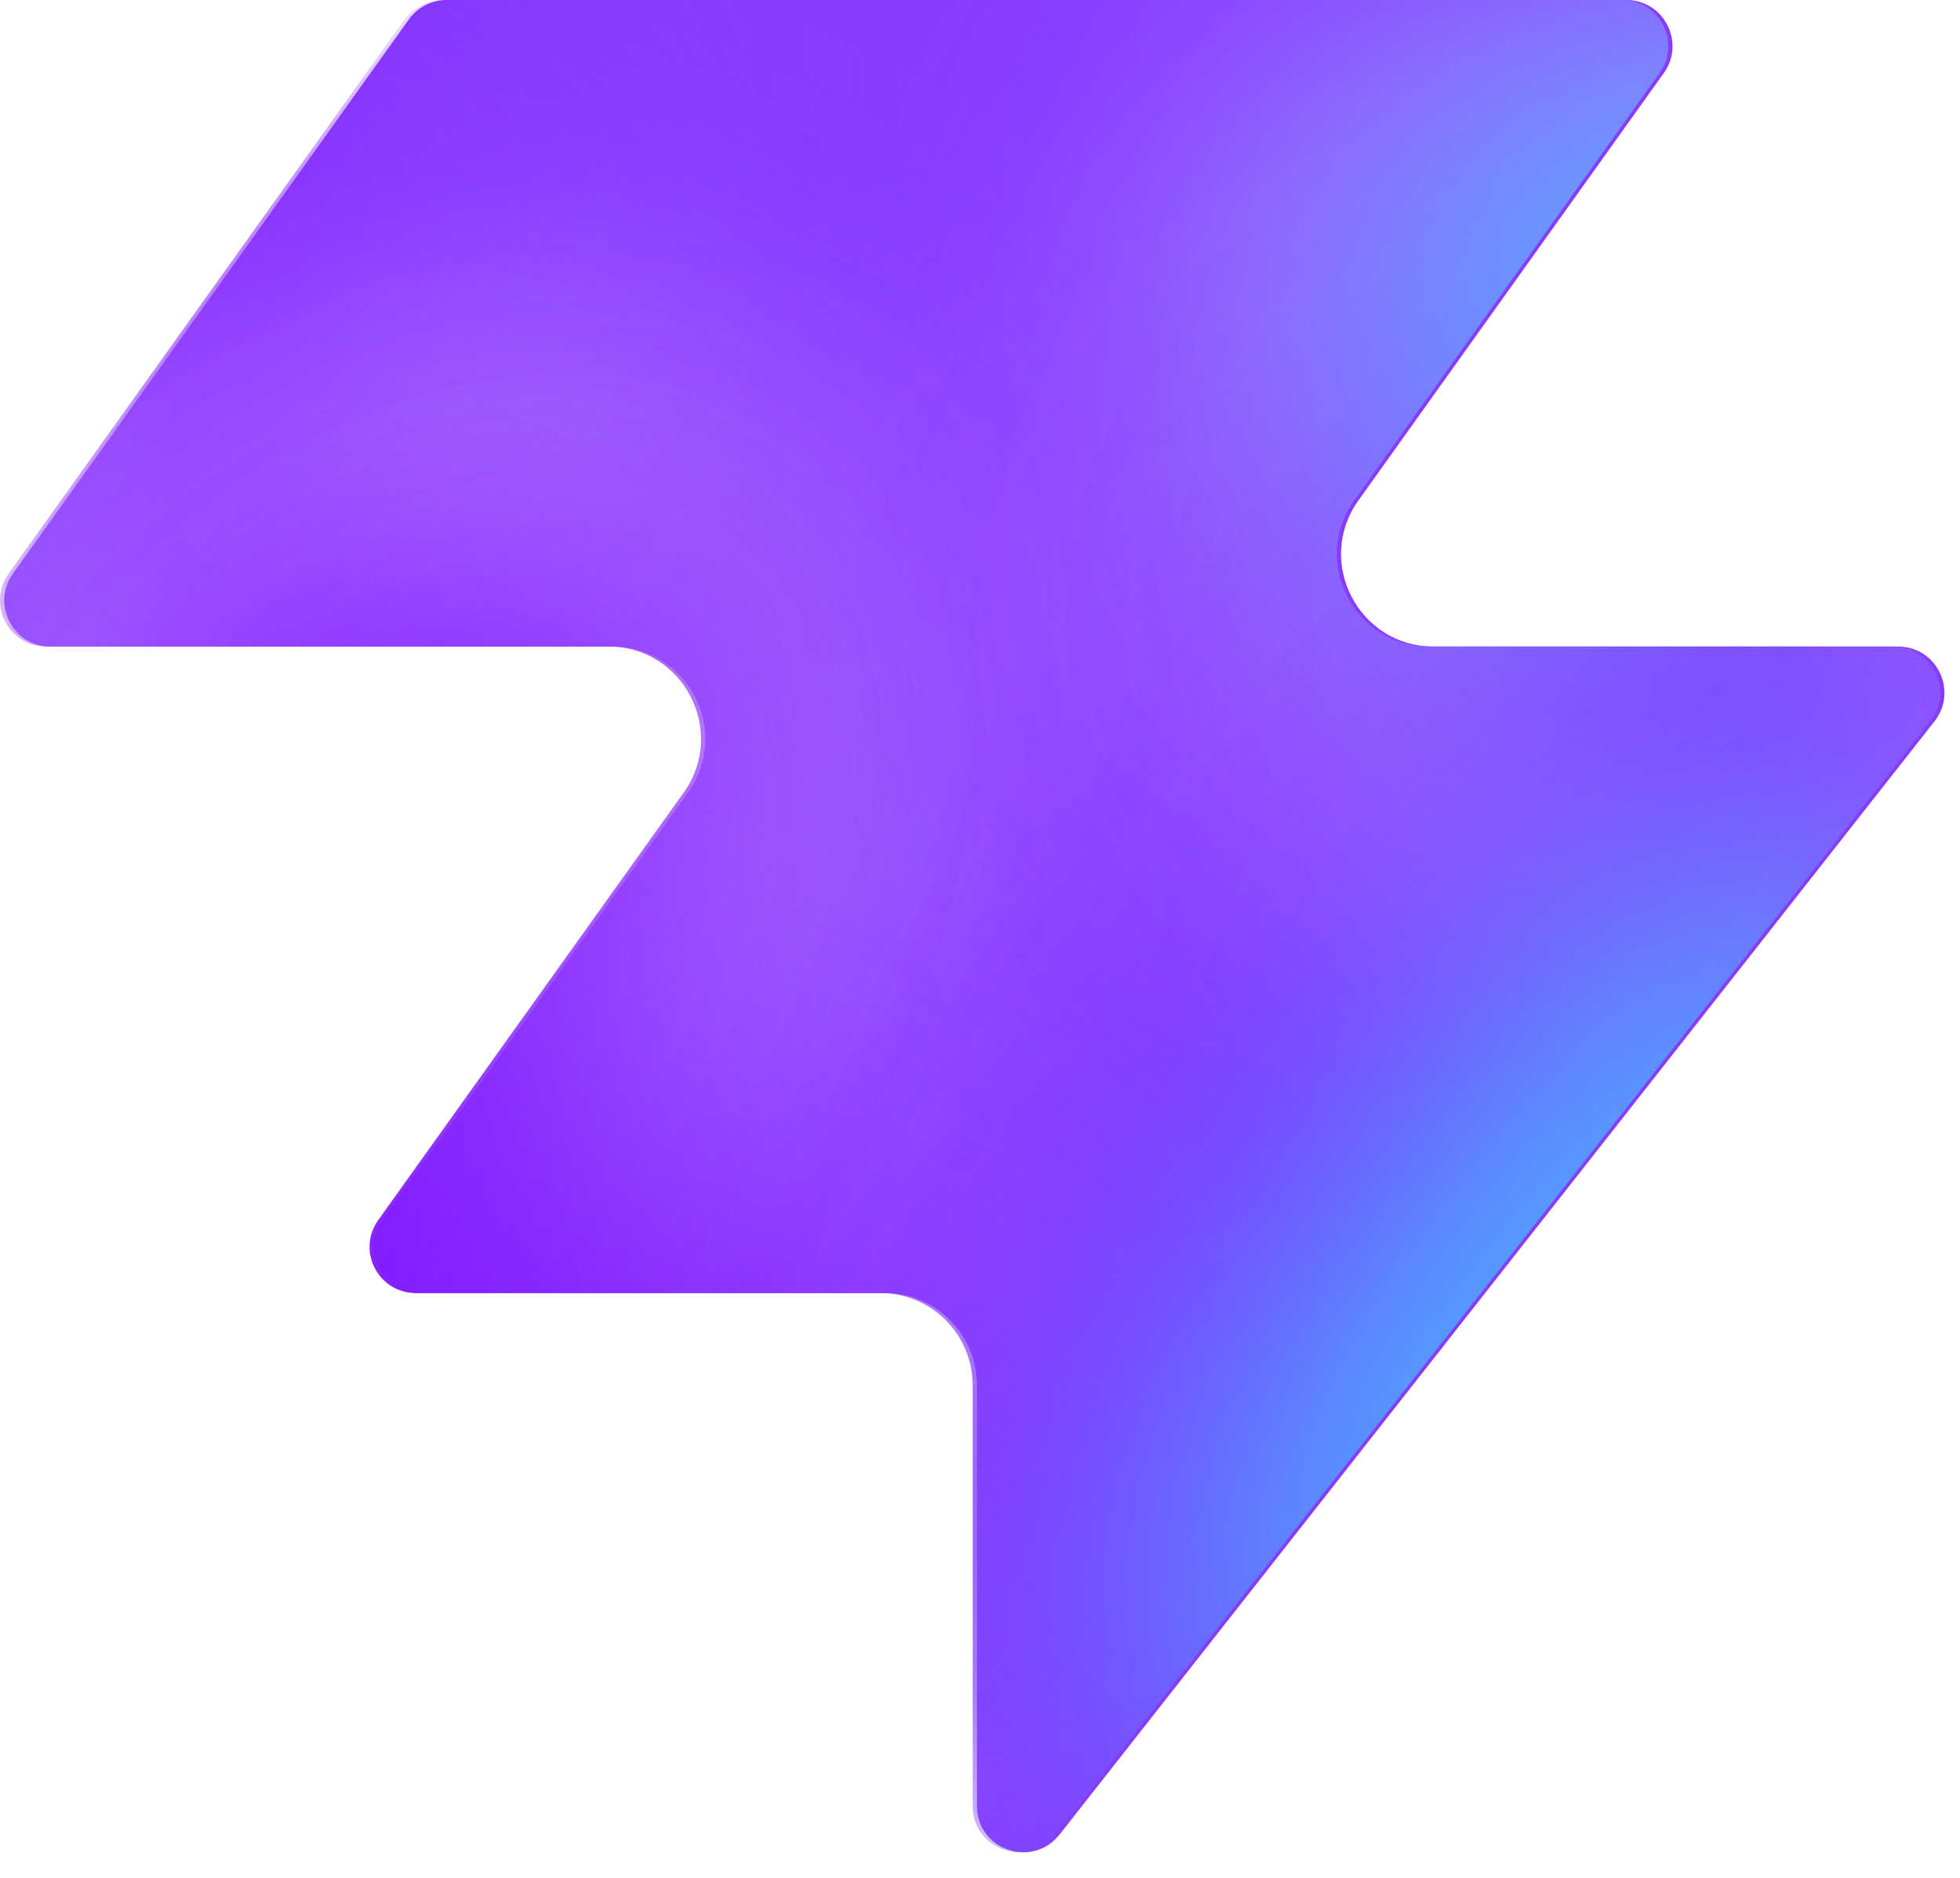
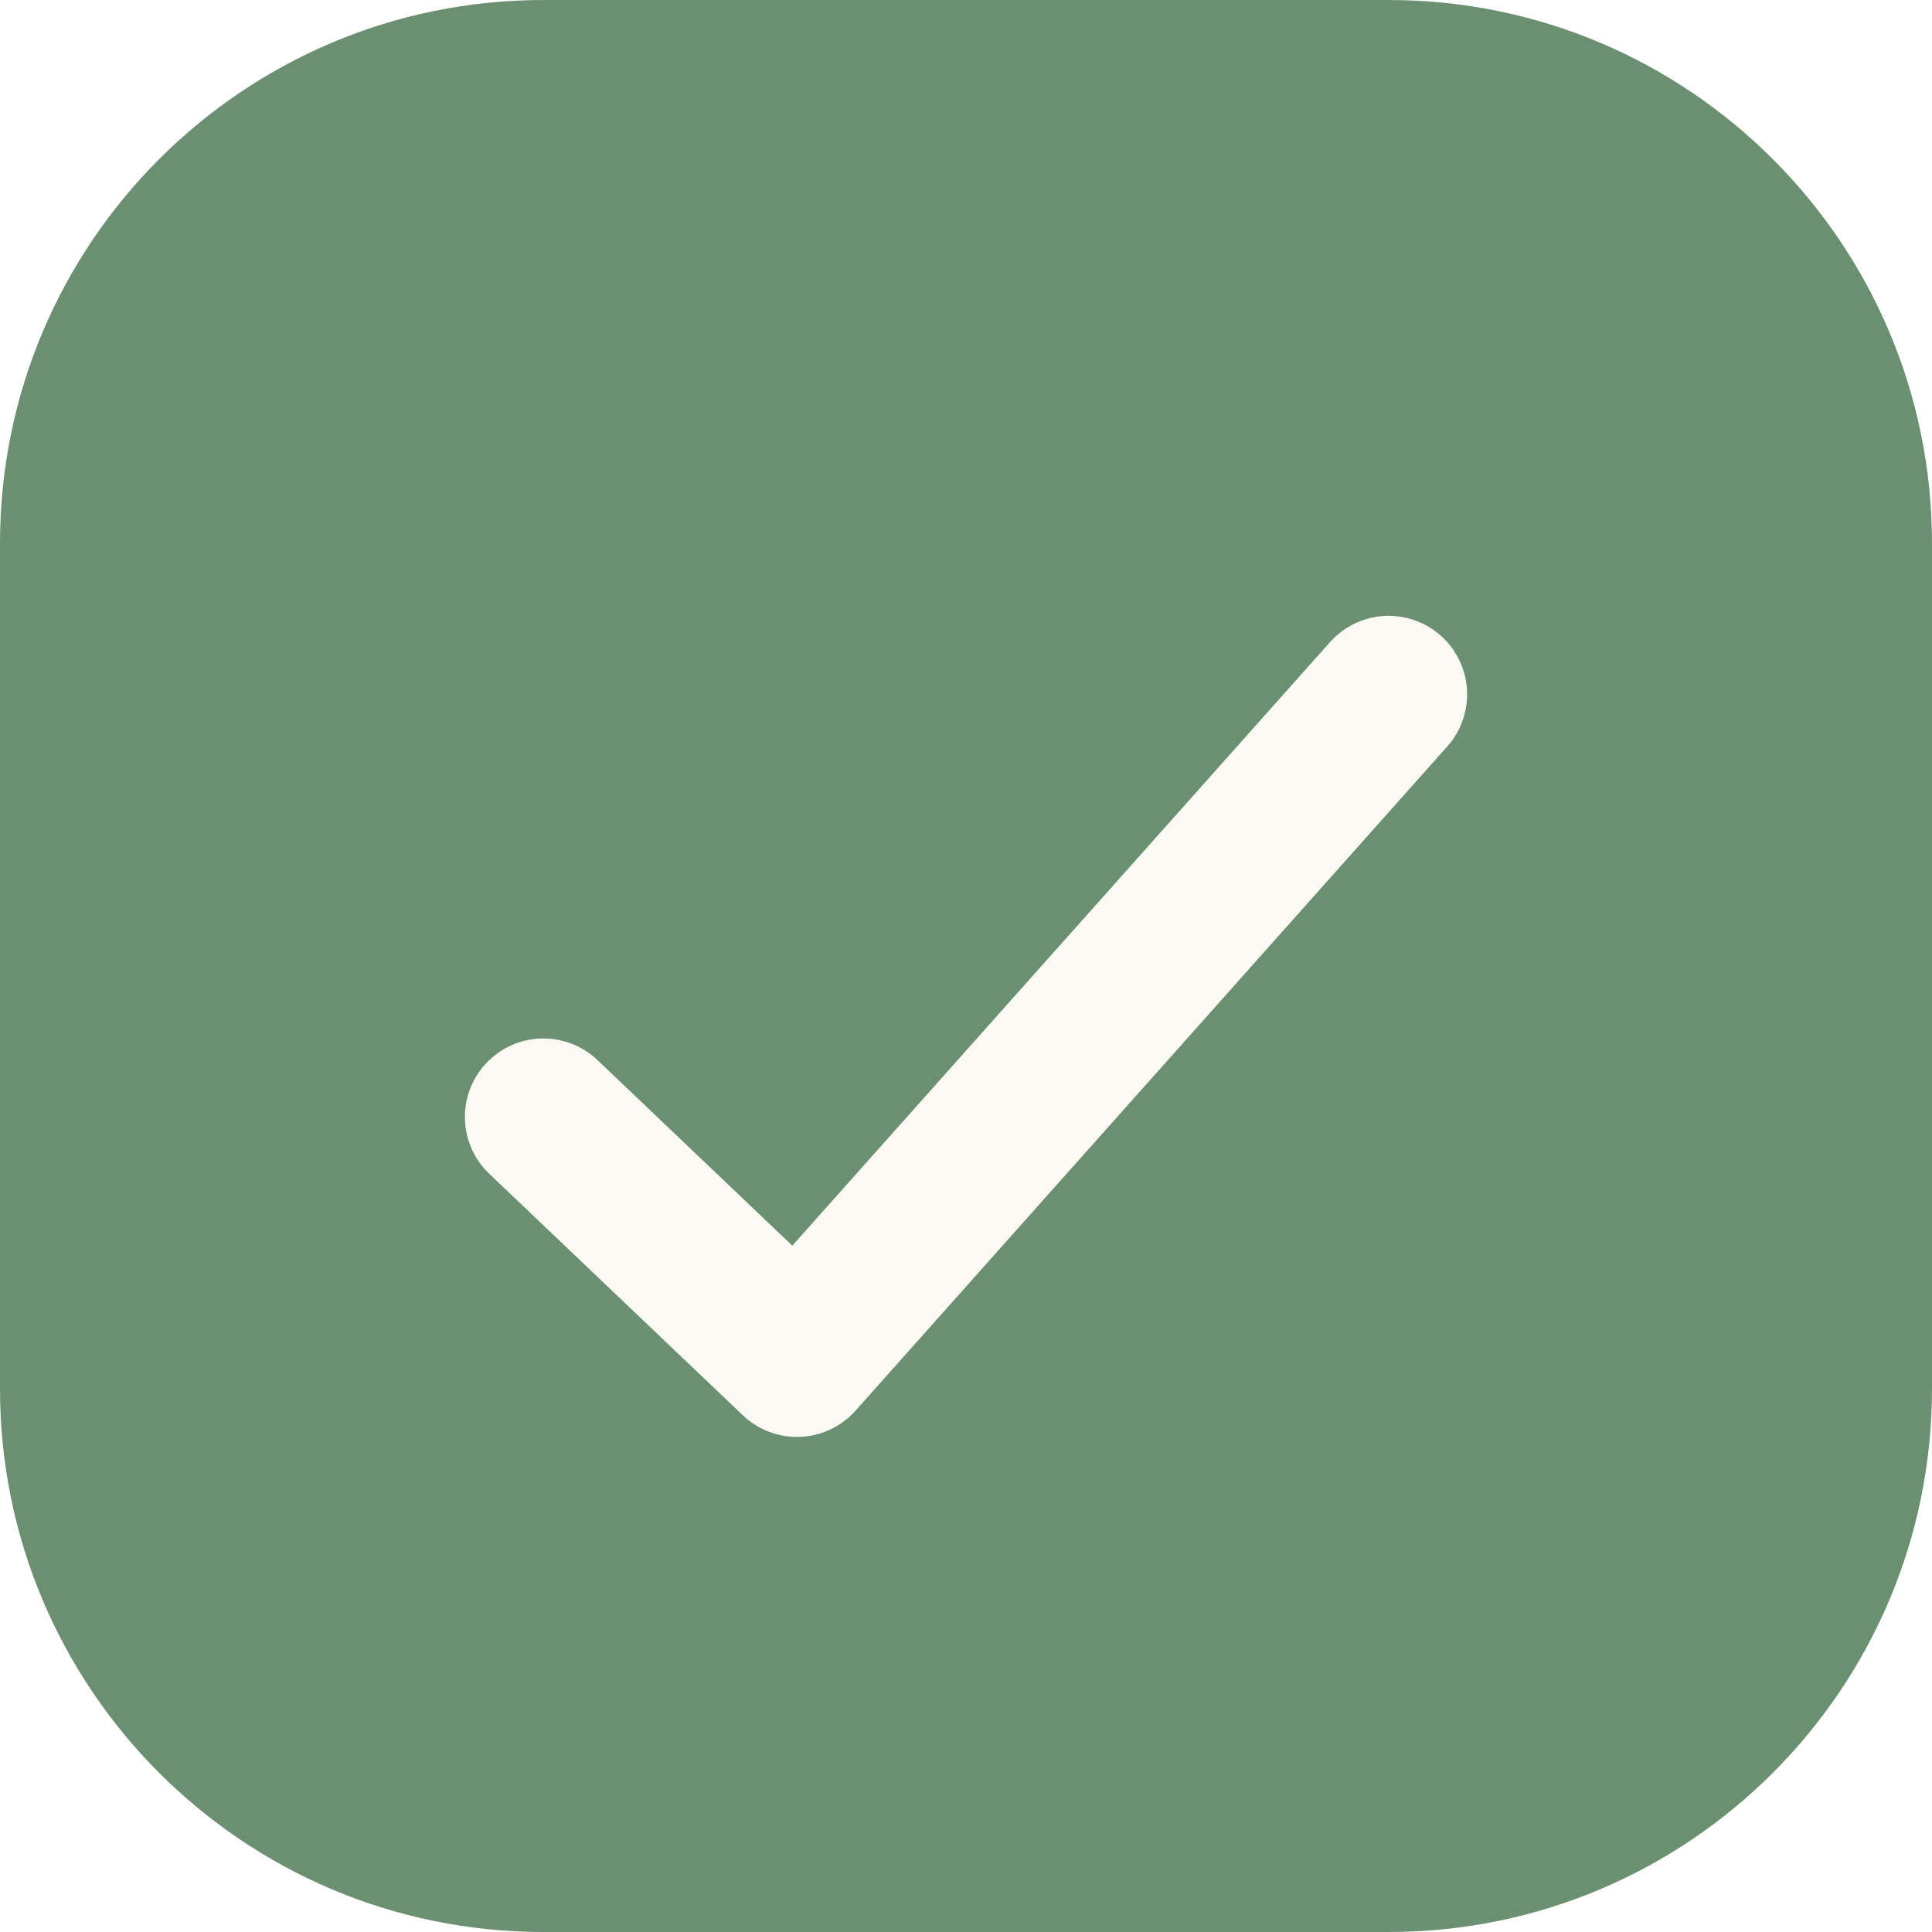
- <svg xmlns="http://www.w3.org/2000/svg" width="48" height="46" fill="none" viewBox="0 0 48 46">
-   <path fill="#863bff" d="M25.946 44.938c-.664.845-2.021.375-2.021-.698V33.937a2.26 2.26 0 0 0-2.262-2.262H10.287c-.92 0-1.456-1.04-.92-1.788l7.48-10.471c1.07-1.497 0-3.578-1.842-3.578H1.237c-.92 0-1.456-1.04-.92-1.788L10.013.474c.214-.297.556-.474.92-.474h28.894c.92 0 1.456 1.04.92 1.788l-7.48 10.471c-1.07 1.498 0 3.579 1.842 3.579h11.377c.943 0 1.473 1.088.89 1.83L25.947 44.94z" style="fill:#863bff;fill:color(display-p3 .525 .23 1);fill-opacity:1" />
-   <mask id="a" width="48" height="46" x="0" y="0" maskUnits="userSpaceOnUse" style="mask-type:alpha">
-     <path fill="#000" d="M25.842 44.938c-.664.844-2.021.375-2.021-.698V33.937a2.26 2.26 0 0 0-2.262-2.262H10.183c-.92 0-1.456-1.04-.92-1.788l7.48-10.471c1.07-1.498 0-3.579-1.842-3.579H1.133c-.92 0-1.456-1.04-.92-1.787L9.91.473c.214-.297.556-.474.92-.474h28.894c.92 0 1.456 1.04.92 1.788l-7.48 10.471c-1.07 1.498 0 3.578 1.842 3.578h11.377c.943 0 1.473 1.088.89 1.832L25.843 44.94z" style="fill:#000;fill-opacity:1" />
-   </mask>
-   <g mask="url(#a)">
-     <g filter="url(#b)">
-       <ellipse cx="5.508" cy="14.704" fill="#ede6ff" rx="5.508" ry="14.704" style="fill:#ede6ff;fill:color(display-p3 .927 .903 1);fill-opacity:1" transform="matrix(.00324 1 1 -.00324 -4.47 31.516)" />
-     </g>
-     <g filter="url(#c)">
-       <ellipse cx="10.399" cy="29.851" fill="#ede6ff" rx="10.399" ry="29.851" style="fill:#ede6ff;fill:color(display-p3 .927 .903 1);fill-opacity:1" transform="matrix(.00324 1 1 -.00324 -39.328 7.883)" />
-     </g>
-     <g filter="url(#d)">
-       <ellipse cx="5.508" cy="30.487" fill="#7e14ff" rx="5.508" ry="30.487" style="fill:#7e14ff;fill:color(display-p3 .492 .077 1);fill-opacity:1" transform="rotate(89.814 -25.913 -14.639)scale(1 -1)" />
-     </g>
-     <g filter="url(#e)">
-       <ellipse cx="5.508" cy="30.599" fill="#7e14ff" rx="5.508" ry="30.599" style="fill:#7e14ff;fill:color(display-p3 .492 .077 1);fill-opacity:1" transform="rotate(89.814 -32.644 -3.334)scale(1 -1)" />
-     </g>
-     <g filter="url(#f)">
-       <ellipse cx="5.508" cy="30.599" fill="#7e14ff" rx="5.508" ry="30.599" style="fill:#7e14ff;fill:color(display-p3 .492 .077 1);fill-opacity:1" transform="matrix(.00324 1 1 -.00324 -34.34 30.47)" />
-     </g>
-     <g filter="url(#g)">
-       <ellipse cx="14.072" cy="22.078" fill="#ede6ff" rx="14.072" ry="22.078" style="fill:#ede6ff;fill:color(display-p3 .927 .903 1);fill-opacity:1" transform="rotate(93.35 24.506 48.493)scale(-1 1)" />
-     </g>
-     <g filter="url(#h)">
-       <ellipse cx="3.47" cy="21.501" fill="#7e14ff" rx="3.47" ry="21.501" style="fill:#7e14ff;fill:color(display-p3 .492 .077 1);fill-opacity:1" transform="rotate(89.009 28.708 47.59)scale(-1 1)" />
-     </g>
-     <g filter="url(#i)">
-       <ellipse cx="3.47" cy="21.501" fill="#7e14ff" rx="3.47" ry="21.501" style="fill:#7e14ff;fill:color(display-p3 .492 .077 1);fill-opacity:1" transform="rotate(89.009 28.708 47.59)scale(-1 1)" />
-     </g>
-     <g filter="url(#j)">
-       <ellipse cx=".387" cy="8.972" fill="#7e14ff" rx="4.407" ry="29.108" style="fill:#7e14ff;fill:color(display-p3 .492 .077 1);fill-opacity:1" transform="rotate(39.51 .387 8.972)" />
-     </g>
-     <g filter="url(#k)">
-       <ellipse cx="47.523" cy="-6.092" fill="#7e14ff" rx="4.407" ry="29.108" style="fill:#7e14ff;fill:color(display-p3 .492 .077 1);fill-opacity:1" transform="rotate(37.892 47.523 -6.092)" />
-     </g>
-     <g filter="url(#l)">
-       <ellipse cx="41.412" cy="6.333" fill="#47bfff" rx="5.971" ry="9.665" style="fill:#47bfff;fill:color(display-p3 .28 .748 1);fill-opacity:1" transform="rotate(37.892 41.412 6.333)" />
-     </g>
-     <g filter="url(#m)">
-       <ellipse cx="-1.879" cy="38.332" fill="#7e14ff" rx="4.407" ry="29.108" style="fill:#7e14ff;fill:color(display-p3 .492 .077 1);fill-opacity:1" transform="rotate(37.892 -1.88 38.332)" />
-     </g>
-     <g filter="url(#n)">
-       <ellipse cx="-1.879" cy="38.332" fill="#7e14ff" rx="4.407" ry="29.108" style="fill:#7e14ff;fill:color(display-p3 .492 .077 1);fill-opacity:1" transform="rotate(37.892 -1.88 38.332)" />
-     </g>
-     <g filter="url(#o)">
-       <ellipse cx="35.651" cy="29.907" fill="#7e14ff" rx="4.407" ry="29.108" style="fill:#7e14ff;fill:color(display-p3 .492 .077 1);fill-opacity:1" transform="rotate(37.892 35.651 29.907)" />
-     </g>
-     <g filter="url(#p)">
-       <ellipse cx="38.418" cy="32.4" fill="#47bfff" rx="5.971" ry="15.297" style="fill:#47bfff;fill:color(display-p3 .28 .748 1);fill-opacity:1" transform="rotate(37.892 38.418 32.4)" />
-     </g>
-   </g>
-   <defs>
-     <filter id="b" width="60.045" height="41.654" x="-19.77" y="16.149" color-interpolation-filters="sRGB" filterUnits="userSpaceOnUse">
-       <feFlood flood-opacity="0" result="BackgroundImageFix" />
-       <feBlend in="SourceGraphic" in2="BackgroundImageFix" result="shape" />
-       <feGaussianBlur result="effect1_foregroundBlur_2002_17158" stdDeviation="7.659" />
-     </filter>
-     <filter id="c" width="90.34" height="51.437" x="-54.613" y="-7.533" color-interpolation-filters="sRGB" filterUnits="userSpaceOnUse">
-       <feFlood flood-opacity="0" result="BackgroundImageFix" />
-       <feBlend in="SourceGraphic" in2="BackgroundImageFix" result="shape" />
-       <feGaussianBlur result="effect1_foregroundBlur_2002_17158" stdDeviation="7.659" />
-     </filter>
-     <filter id="d" width="79.355" height="29.4" x="-49.64" y="2.03" color-interpolation-filters="sRGB" filterUnits="userSpaceOnUse">
-       <feFlood flood-opacity="0" result="BackgroundImageFix" />
-       <feBlend in="SourceGraphic" in2="BackgroundImageFix" result="shape" />
-       <feGaussianBlur result="effect1_foregroundBlur_2002_17158" stdDeviation="4.596" />
-     </filter>
-     <filter id="e" width="79.579" height="29.4" x="-45.045" y="20.029" color-interpolation-filters="sRGB" filterUnits="userSpaceOnUse">
-       <feFlood flood-opacity="0" result="BackgroundImageFix" />
-       <feBlend in="SourceGraphic" in2="BackgroundImageFix" result="shape" />
-       <feGaussianBlur result="effect1_foregroundBlur_2002_17158" stdDeviation="4.596" />
-     </filter>
-     <filter id="f" width="79.579" height="29.4" x="-43.513" y="21.178" color-interpolation-filters="sRGB" filterUnits="userSpaceOnUse">
-       <feFlood flood-opacity="0" result="BackgroundImageFix" />
-       <feBlend in="SourceGraphic" in2="BackgroundImageFix" result="shape" />
-       <feGaussianBlur result="effect1_foregroundBlur_2002_17158" stdDeviation="4.596" />
-     </filter>
-     <filter id="g" width="74.749" height="58.852" x="15.756" y="-17.901" color-interpolation-filters="sRGB" filterUnits="userSpaceOnUse">
-       <feFlood flood-opacity="0" result="BackgroundImageFix" />
-       <feBlend in="SourceGraphic" in2="BackgroundImageFix" result="shape" />
-       <feGaussianBlur result="effect1_foregroundBlur_2002_17158" stdDeviation="7.659" />
-     </filter>
-     <filter id="h" width="61.377" height="25.362" x="23.548" y="2.284" color-interpolation-filters="sRGB" filterUnits="userSpaceOnUse">
-       <feFlood flood-opacity="0" result="BackgroundImageFix" />
-       <feBlend in="SourceGraphic" in2="BackgroundImageFix" result="shape" />
-       <feGaussianBlur result="effect1_foregroundBlur_2002_17158" stdDeviation="4.596" />
-     </filter>
-     <filter id="i" width="61.377" height="25.362" x="23.548" y="2.284" color-interpolation-filters="sRGB" filterUnits="userSpaceOnUse">
-       <feFlood flood-opacity="0" result="BackgroundImageFix" />
-       <feBlend in="SourceGraphic" in2="BackgroundImageFix" result="shape" />
-       <feGaussianBlur result="effect1_foregroundBlur_2002_17158" stdDeviation="4.596" />
-     </filter>
-     <filter id="j" width="56.045" height="63.649" x="-27.636" y="-22.853" color-interpolation-filters="sRGB" filterUnits="userSpaceOnUse">
-       <feFlood flood-opacity="0" result="BackgroundImageFix" />
-       <feBlend in="SourceGraphic" in2="BackgroundImageFix" result="shape" />
-       <feGaussianBlur result="effect1_foregroundBlur_2002_17158" stdDeviation="4.596" />
-     </filter>
-     <filter id="k" width="54.814" height="64.646" x="20.116" y="-38.415" color-interpolation-filters="sRGB" filterUnits="userSpaceOnUse">
-       <feFlood flood-opacity="0" result="BackgroundImageFix" />
-       <feBlend in="SourceGraphic" in2="BackgroundImageFix" result="shape" />
-       <feGaussianBlur result="effect1_foregroundBlur_2002_17158" stdDeviation="4.596" />
-     </filter>
-     <filter id="l" width="33.541" height="35.313" x="24.641" y="-11.323" color-interpolation-filters="sRGB" filterUnits="userSpaceOnUse">
-       <feFlood flood-opacity="0" result="BackgroundImageFix" />
-       <feBlend in="SourceGraphic" in2="BackgroundImageFix" result="shape" />
-       <feGaussianBlur result="effect1_foregroundBlur_2002_17158" stdDeviation="4.596" />
-     </filter>
-     <filter id="m" width="54.814" height="64.646" x="-29.286" y="6.009" color-interpolation-filters="sRGB" filterUnits="userSpaceOnUse">
-       <feFlood flood-opacity="0" result="BackgroundImageFix" />
-       <feBlend in="SourceGraphic" in2="BackgroundImageFix" result="shape" />
-       <feGaussianBlur result="effect1_foregroundBlur_2002_17158" stdDeviation="4.596" />
-     </filter>
-     <filter id="n" width="54.814" height="64.646" x="-29.286" y="6.009" color-interpolation-filters="sRGB" filterUnits="userSpaceOnUse">
-       <feFlood flood-opacity="0" result="BackgroundImageFix" />
-       <feBlend in="SourceGraphic" in2="BackgroundImageFix" result="shape" />
-       <feGaussianBlur result="effect1_foregroundBlur_2002_17158" stdDeviation="4.596" />
-     </filter>
-     <filter id="o" width="54.814" height="64.646" x="8.244" y="-2.416" color-interpolation-filters="sRGB" filterUnits="userSpaceOnUse">
-       <feFlood flood-opacity="0" result="BackgroundImageFix" />
-       <feBlend in="SourceGraphic" in2="BackgroundImageFix" result="shape" />
-       <feGaussianBlur result="effect1_foregroundBlur_2002_17158" stdDeviation="4.596" />
-     </filter>
-     <filter id="p" width="39.409" height="43.623" x="18.713" y="10.588" color-interpolation-filters="sRGB" filterUnits="userSpaceOnUse">
-       <feFlood flood-opacity="0" result="BackgroundImageFix" />
-       <feBlend in="SourceGraphic" in2="BackgroundImageFix" result="shape" />
-       <feGaussianBlur result="effect1_foregroundBlur_2002_17158" stdDeviation="4.596" />
-     </filter>
-   </defs>
+ <svg xmlns="http://www.w3.org/2000/svg" width="32" height="32" viewBox="0 0 32 32" fill="none">
+   <rect width="32" height="32" rx="9" fill="#6b8f71" />
+   <path d="M9 18.5L13.2 22.5L23 11.5" stroke="#fbf9f4" stroke-width="2.6" stroke-linecap="round" stroke-linejoin="round" />
</svg>
